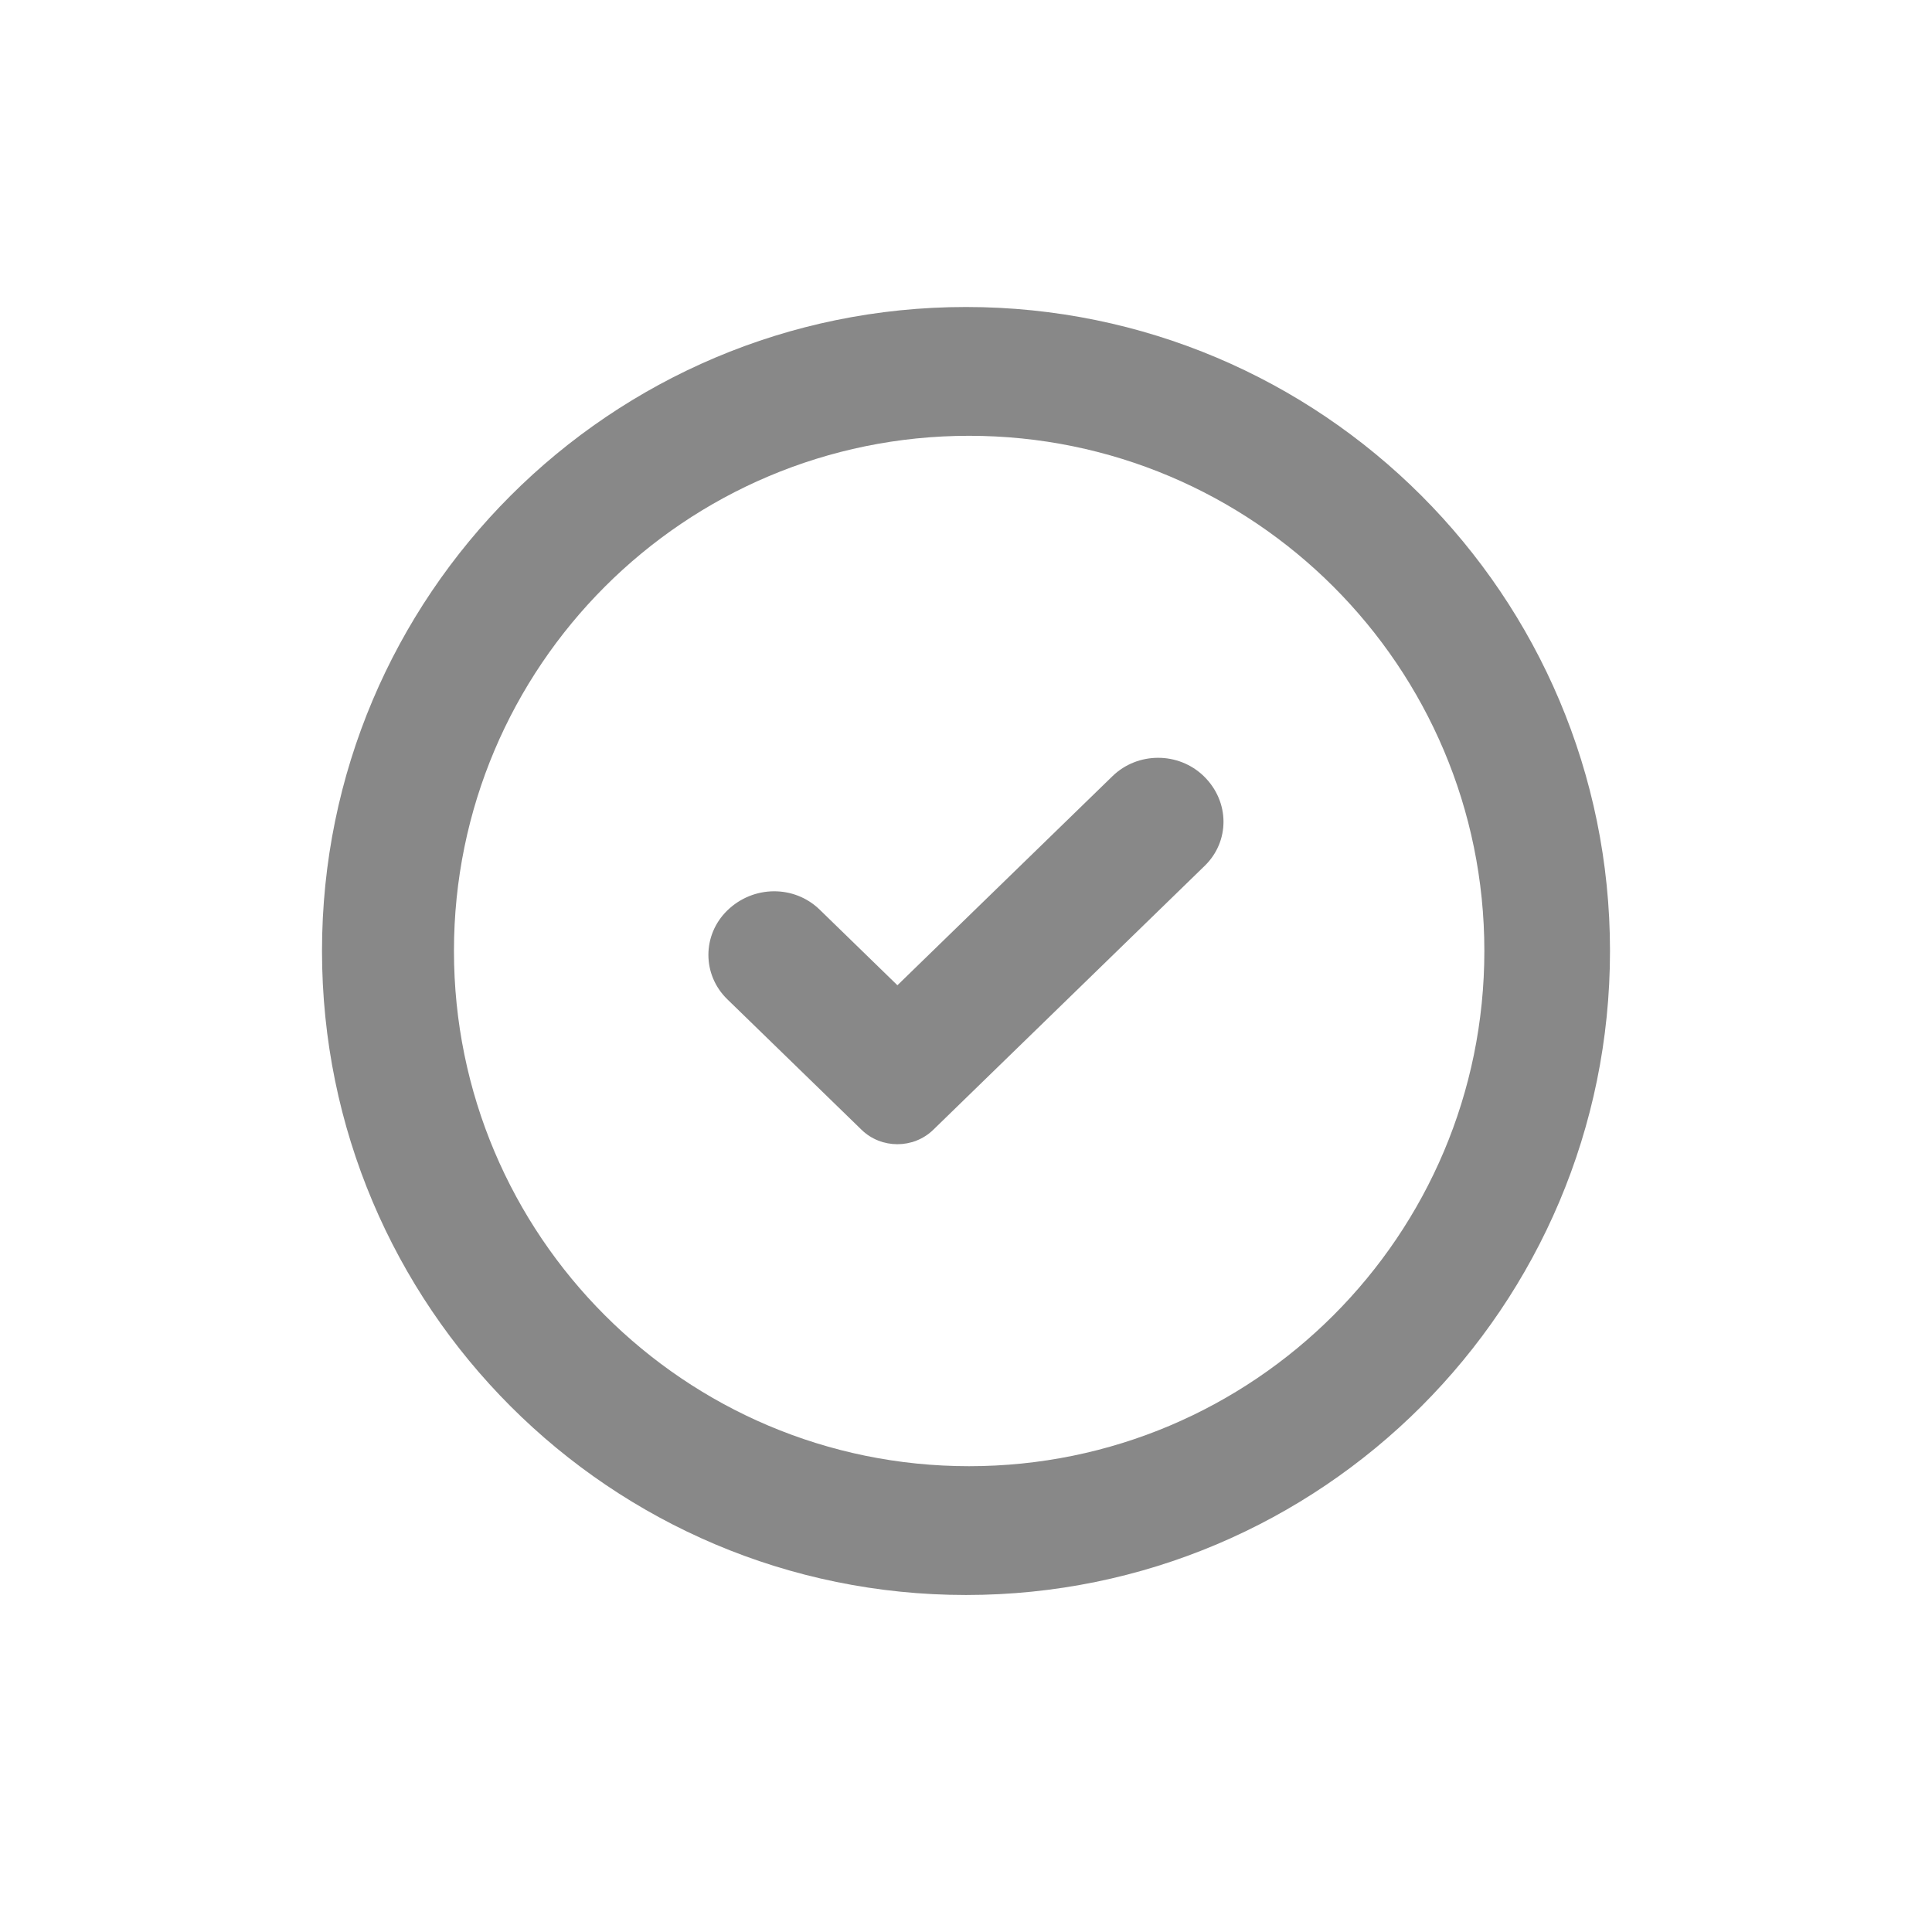
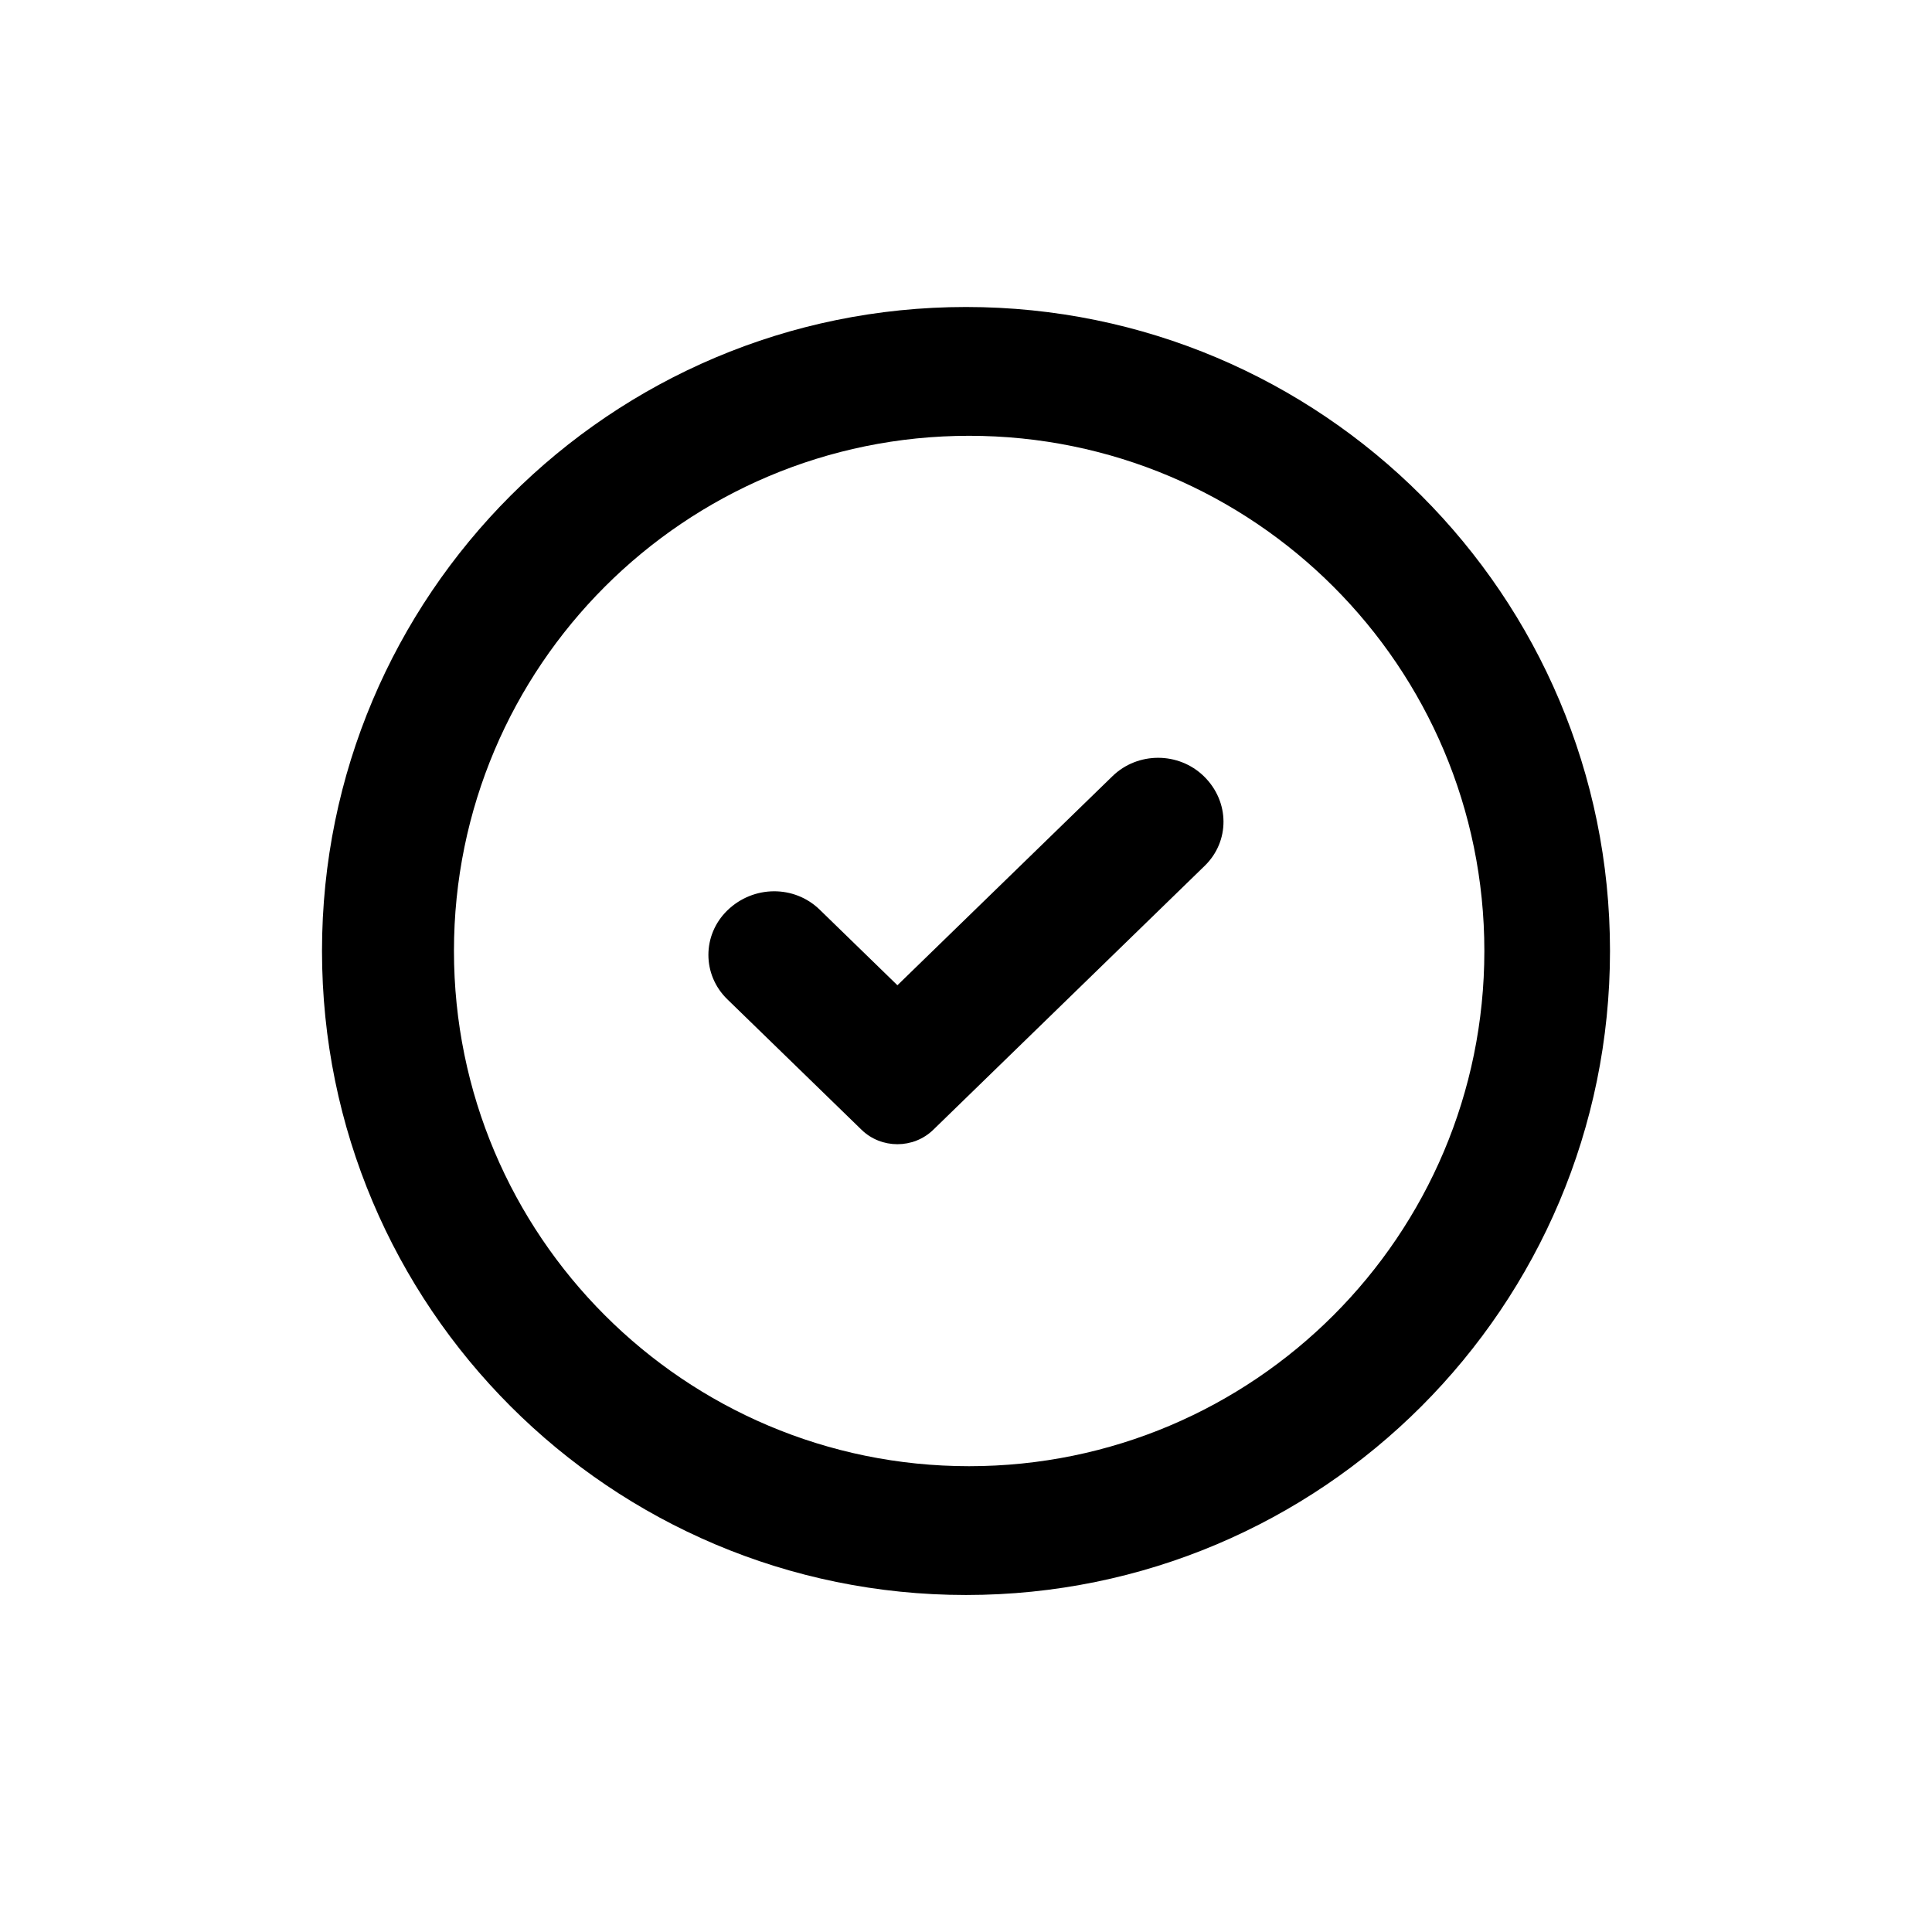
<svg xmlns="http://www.w3.org/2000/svg" width="30px" height="30px" viewBox="0 0 30 30" version="1.1">
  <defs />
  <g id="Page-1" stroke="none" stroke-width="1" fill="none" fill-rule="evenodd">
-     <g id="check" fill="#888888">
+     <g id="check" fill="#000000">
      <path d="M15,4.767 C9.477,4.767 5,9.245 5,14.766 C5,20.289 9.477,24.767 15,24.767 C20.523,24.767 25,20.289 25,14.766 C25,9.245 20.523,4.767 15,4.767 L15,4.767 Z M15.048,22.767 C10.631,22.767 7.049,19.185 7.049,14.766 C7.049,10.349 10.631,6.767 15.048,6.767 C19.467,6.767 23.049,10.349 23.049,14.766 C23.049,19.185 19.467,22.767 15.048,22.767 Z M11.294,15.517 C10.902,15.136 10.902,14.519 11.294,14.137 C11.7,13.743 12.335,13.743 12.727,14.124 L13.935,15.299 L17.275,12.052 C17.666,11.672 18.301,11.672 18.693,12.053 C19.098,12.448 19.098,13.065 18.706,13.445 L14.492,17.543 C14.184,17.842 13.685,17.842 13.378,17.543 L11.294,15.517 Z" id="checkocircle" />
    </g>
  </g>
</svg>
